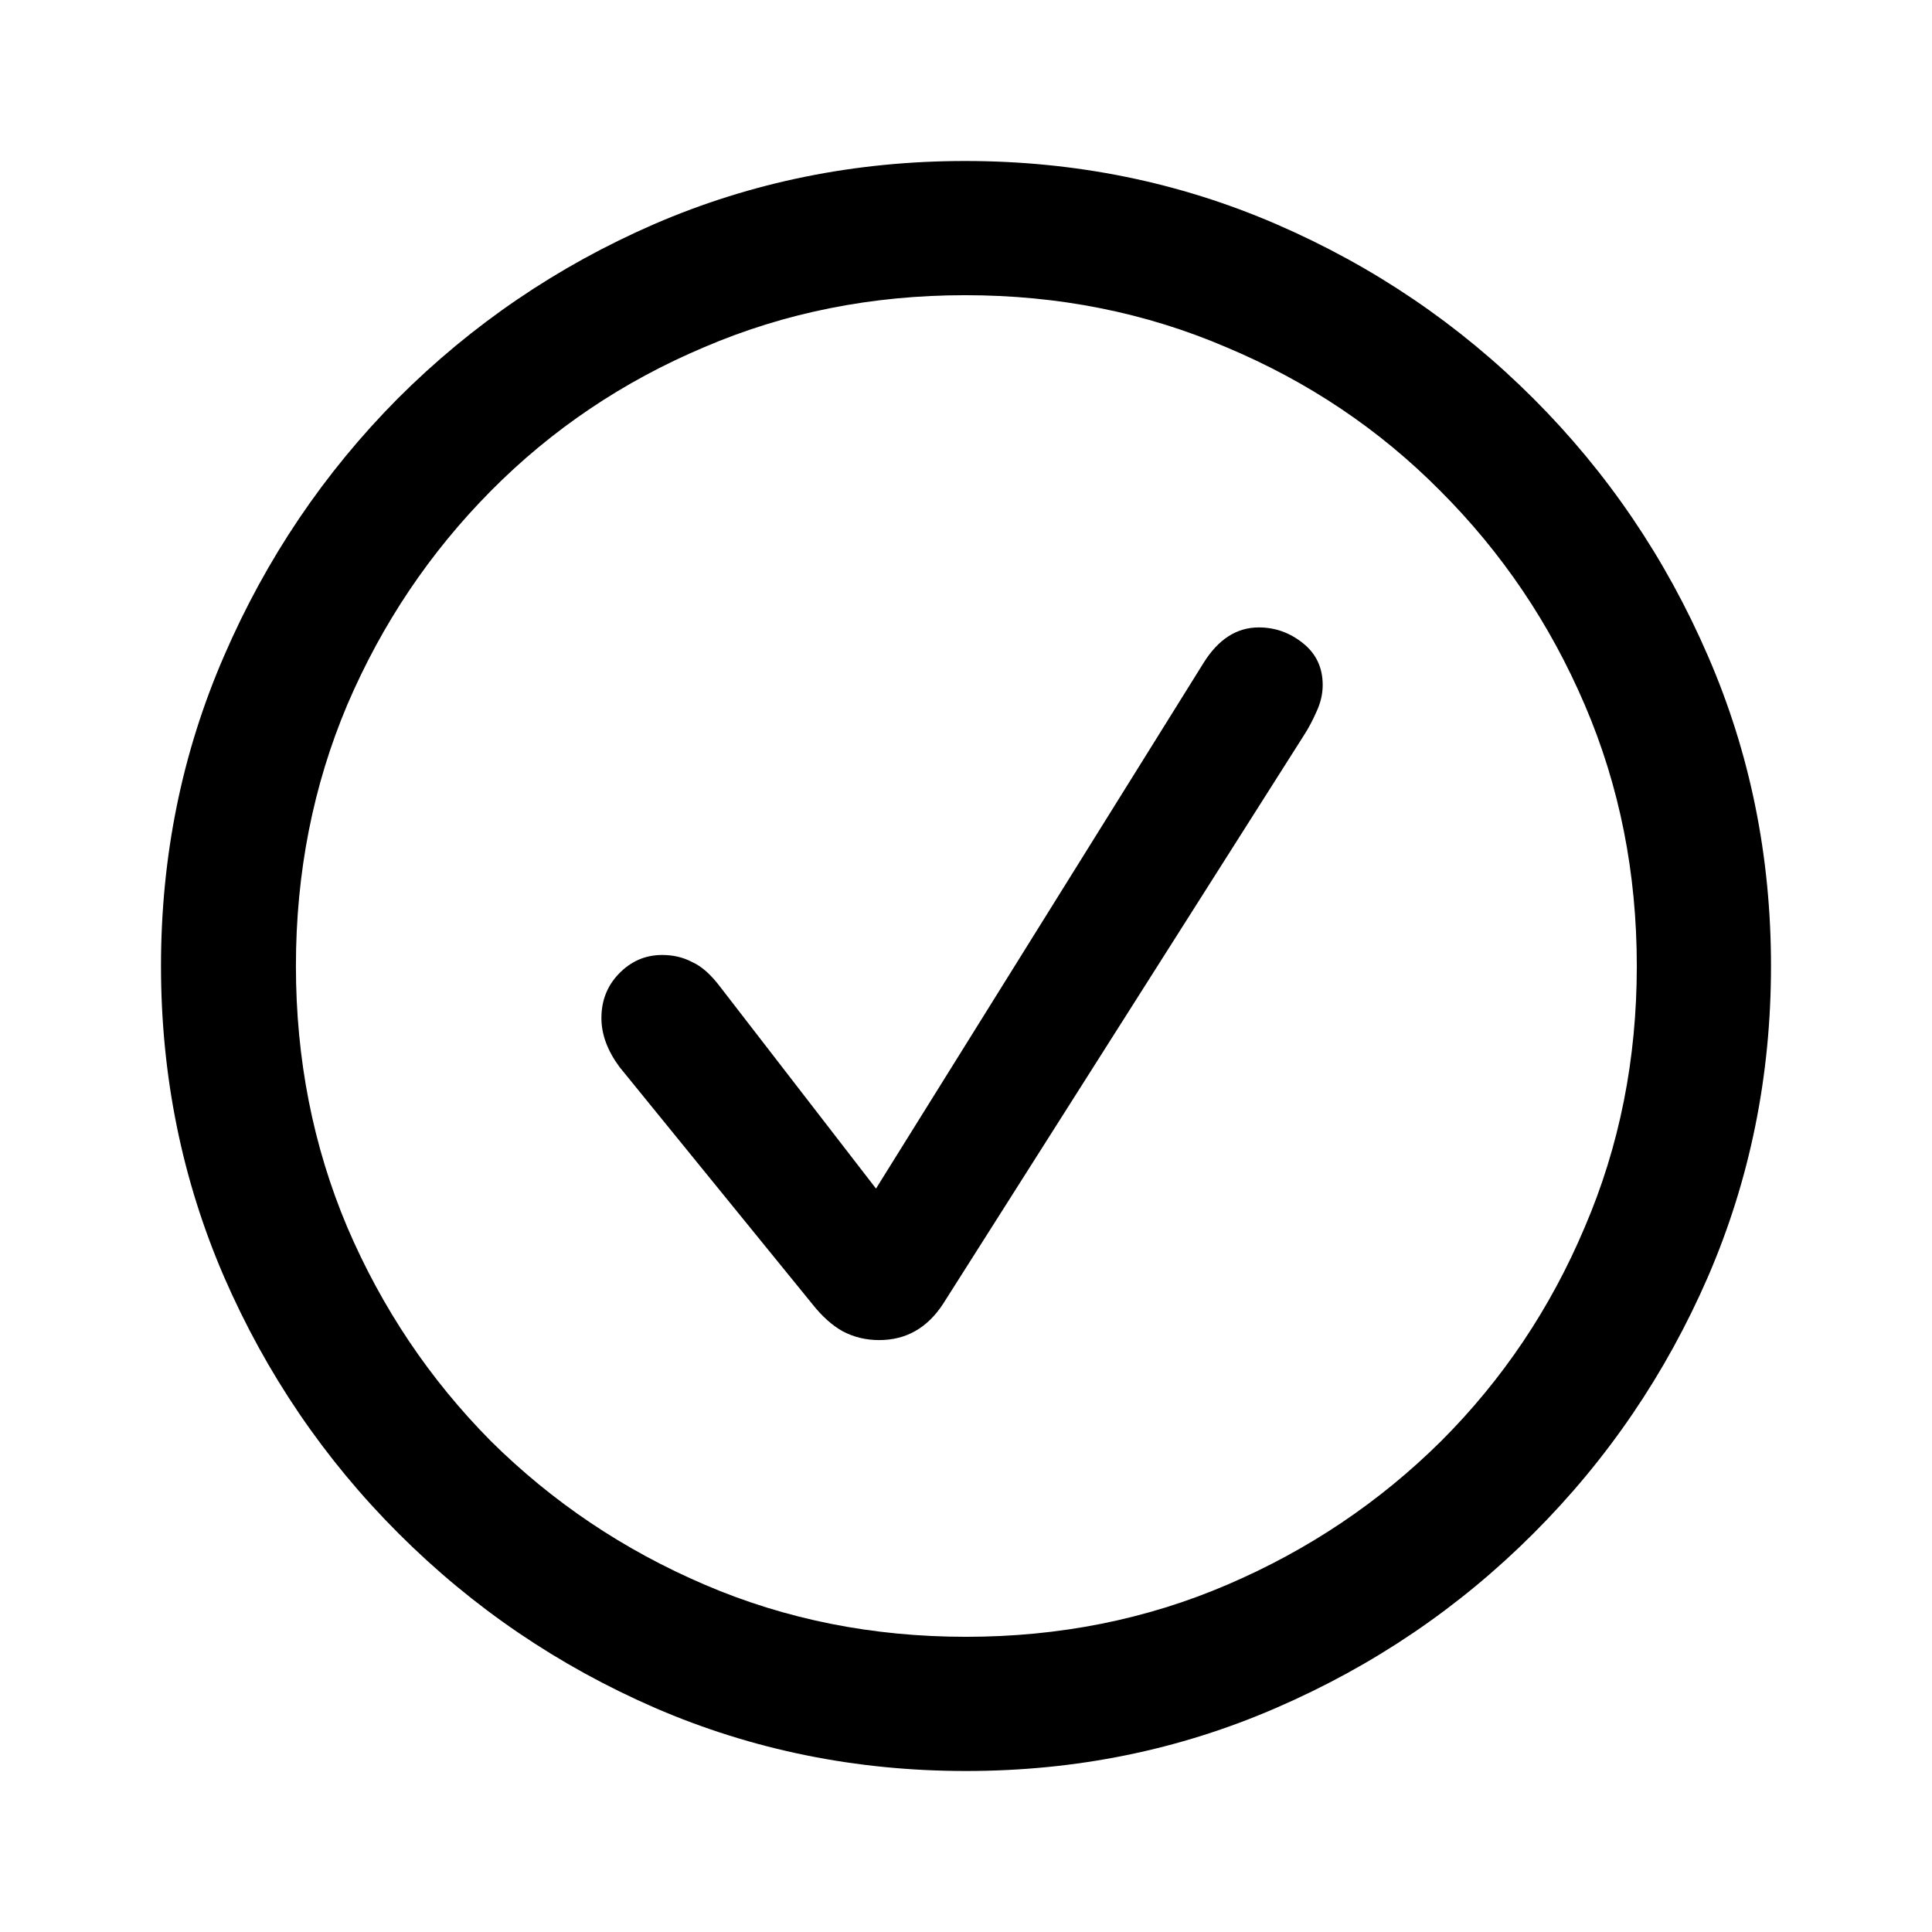
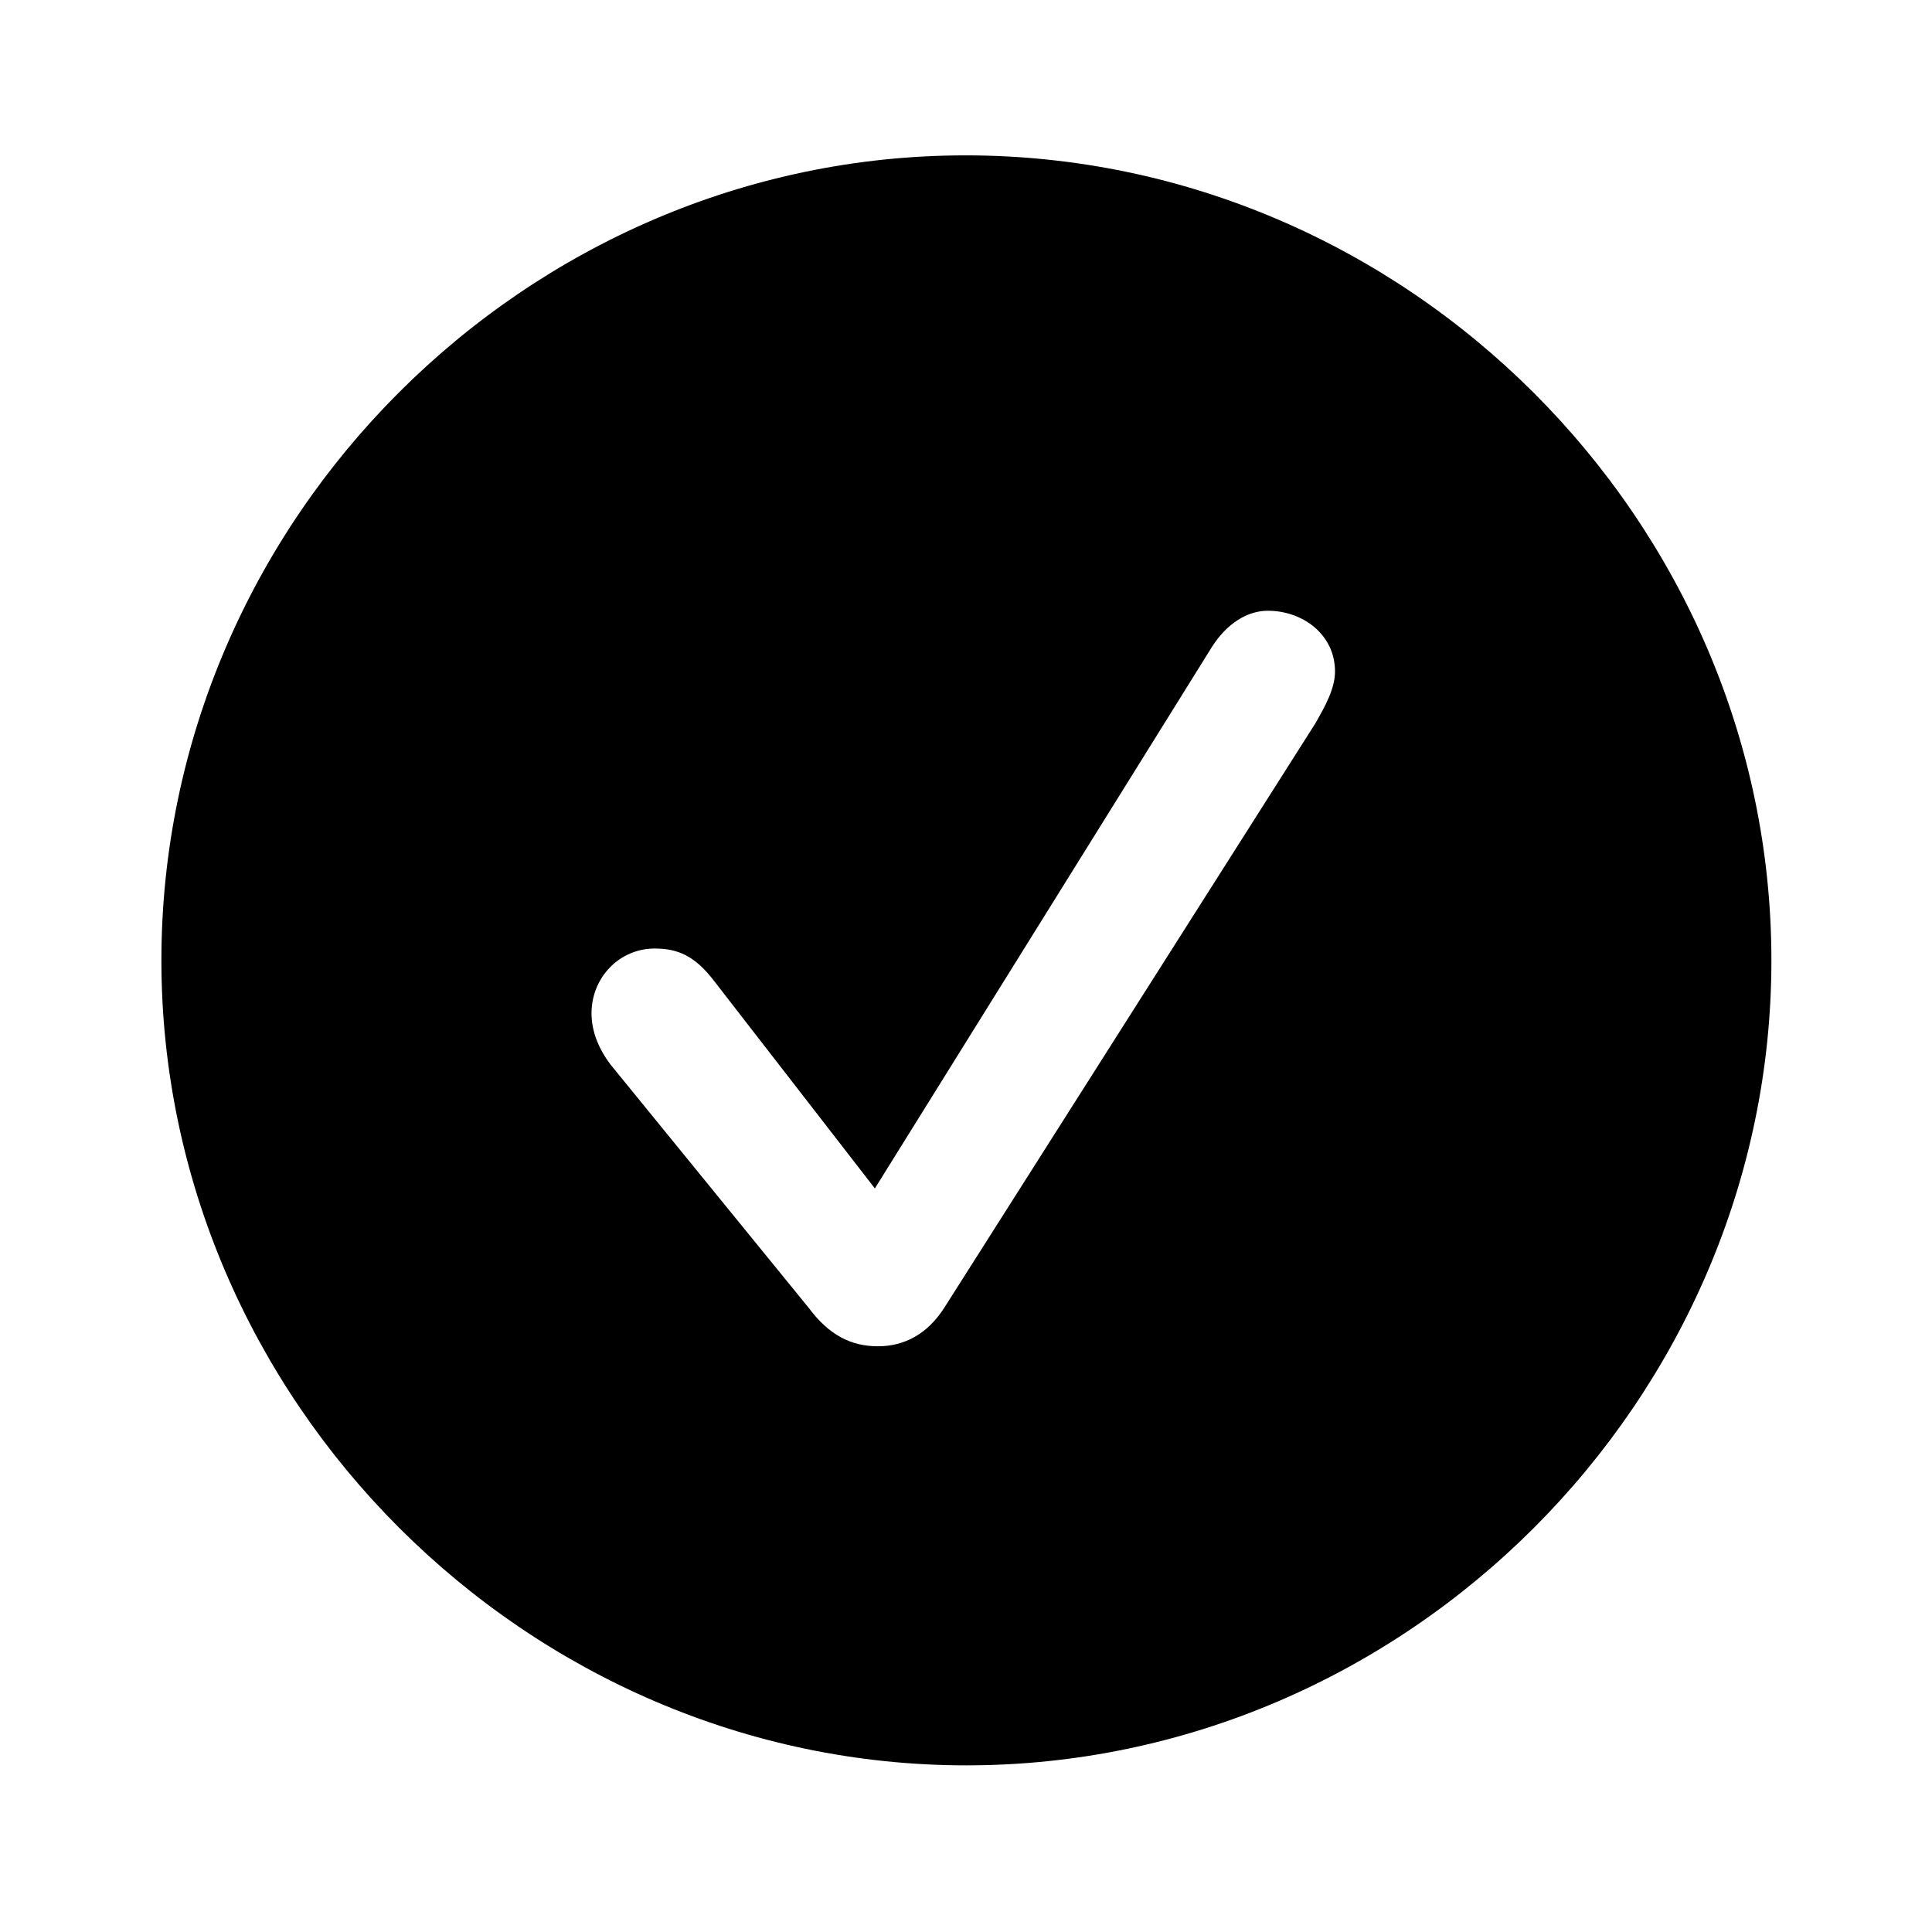
<svg xmlns="http://www.w3.org/2000/svg" width="24" height="24" viewBox="0 0 24 24" fill="none">
-   <path d="M12 22C13.366 22 14.65 21.739 15.853 21.216C17.062 20.693 18.127 19.971 19.049 19.049C19.971 18.128 20.693 17.065 21.216 15.863C21.739 14.654 22 13.366 22 12C22 10.634 21.739 9.35 21.216 8.147C20.693 6.938 19.971 5.873 19.049 4.951C18.127 4.029 17.062 3.307 15.853 2.784C14.644 2.261 13.356 2 11.99 2C10.624 2 9.337 2.261 8.127 2.784C6.925 3.307 5.863 4.029 4.941 4.951C4.026 5.873 3.307 6.938 2.784 8.147C2.261 9.35 2 10.634 2 12C2 13.366 2.261 14.654 2.784 15.863C3.307 17.065 4.029 18.128 4.951 19.049C5.873 19.971 6.935 20.693 8.137 21.216C9.346 21.739 10.634 22 12 22ZM12 20.333C10.843 20.333 9.761 20.118 8.755 19.686C7.748 19.255 6.863 18.66 6.098 17.902C5.34 17.137 4.745 16.252 4.314 15.245C3.889 14.239 3.676 13.157 3.676 12C3.676 10.843 3.889 9.761 4.314 8.755C4.745 7.748 5.34 6.863 6.098 6.098C6.856 5.333 7.739 4.739 8.745 4.314C9.752 3.882 10.833 3.667 11.99 3.667C13.147 3.667 14.229 3.882 15.235 4.314C16.248 4.739 17.134 5.333 17.892 6.098C18.657 6.863 19.255 7.748 19.686 8.755C20.118 9.761 20.333 10.843 20.333 12C20.333 13.157 20.118 14.239 19.686 15.245C19.261 16.252 18.667 17.137 17.902 17.902C17.137 18.66 16.252 19.255 15.245 19.686C14.239 20.118 13.157 20.333 12 20.333ZM10.922 16.647C11.255 16.647 11.52 16.497 11.716 16.196L16.196 9.137C16.255 9.046 16.307 8.948 16.353 8.843C16.405 8.732 16.431 8.621 16.431 8.51C16.431 8.294 16.35 8.121 16.186 7.99C16.023 7.859 15.84 7.794 15.637 7.794C15.363 7.794 15.134 7.941 14.951 8.235L10.882 14.765L8.951 12.265C8.833 12.108 8.716 12.003 8.598 11.951C8.487 11.892 8.363 11.863 8.226 11.863C8.016 11.863 7.837 11.941 7.686 12.098C7.542 12.248 7.471 12.431 7.471 12.647C7.471 12.85 7.546 13.052 7.696 13.255L10.088 16.196C10.212 16.353 10.34 16.467 10.471 16.539C10.608 16.611 10.758 16.647 10.922 16.647Z" fill="black" />
+   <path d="M12.005 21.93C6.544 21.93 2.005 17.391 2.005 11.93C2.005 6.459 6.535 1.93 11.995 1.93C17.466 1.93 22.005 6.459 22.005 11.93C22.005 17.391 17.476 21.93 12.005 21.93ZM10.907 16.724C11.24 16.724 11.525 16.567 11.731 16.244L16.338 8.989C16.456 8.783 16.584 8.557 16.584 8.342C16.584 7.881 16.182 7.587 15.75 7.587C15.495 7.587 15.241 7.744 15.054 8.038L10.868 14.763L8.878 12.195C8.633 11.871 8.417 11.783 8.133 11.783C7.691 11.783 7.348 12.146 7.348 12.587C7.348 12.812 7.436 13.028 7.584 13.224L10.044 16.244C10.299 16.587 10.574 16.724 10.907 16.724Z" fill="black" />
</svg>
